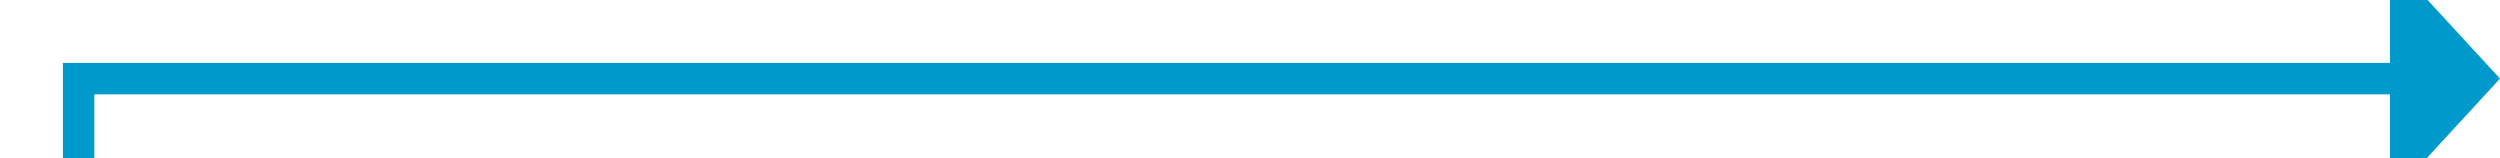
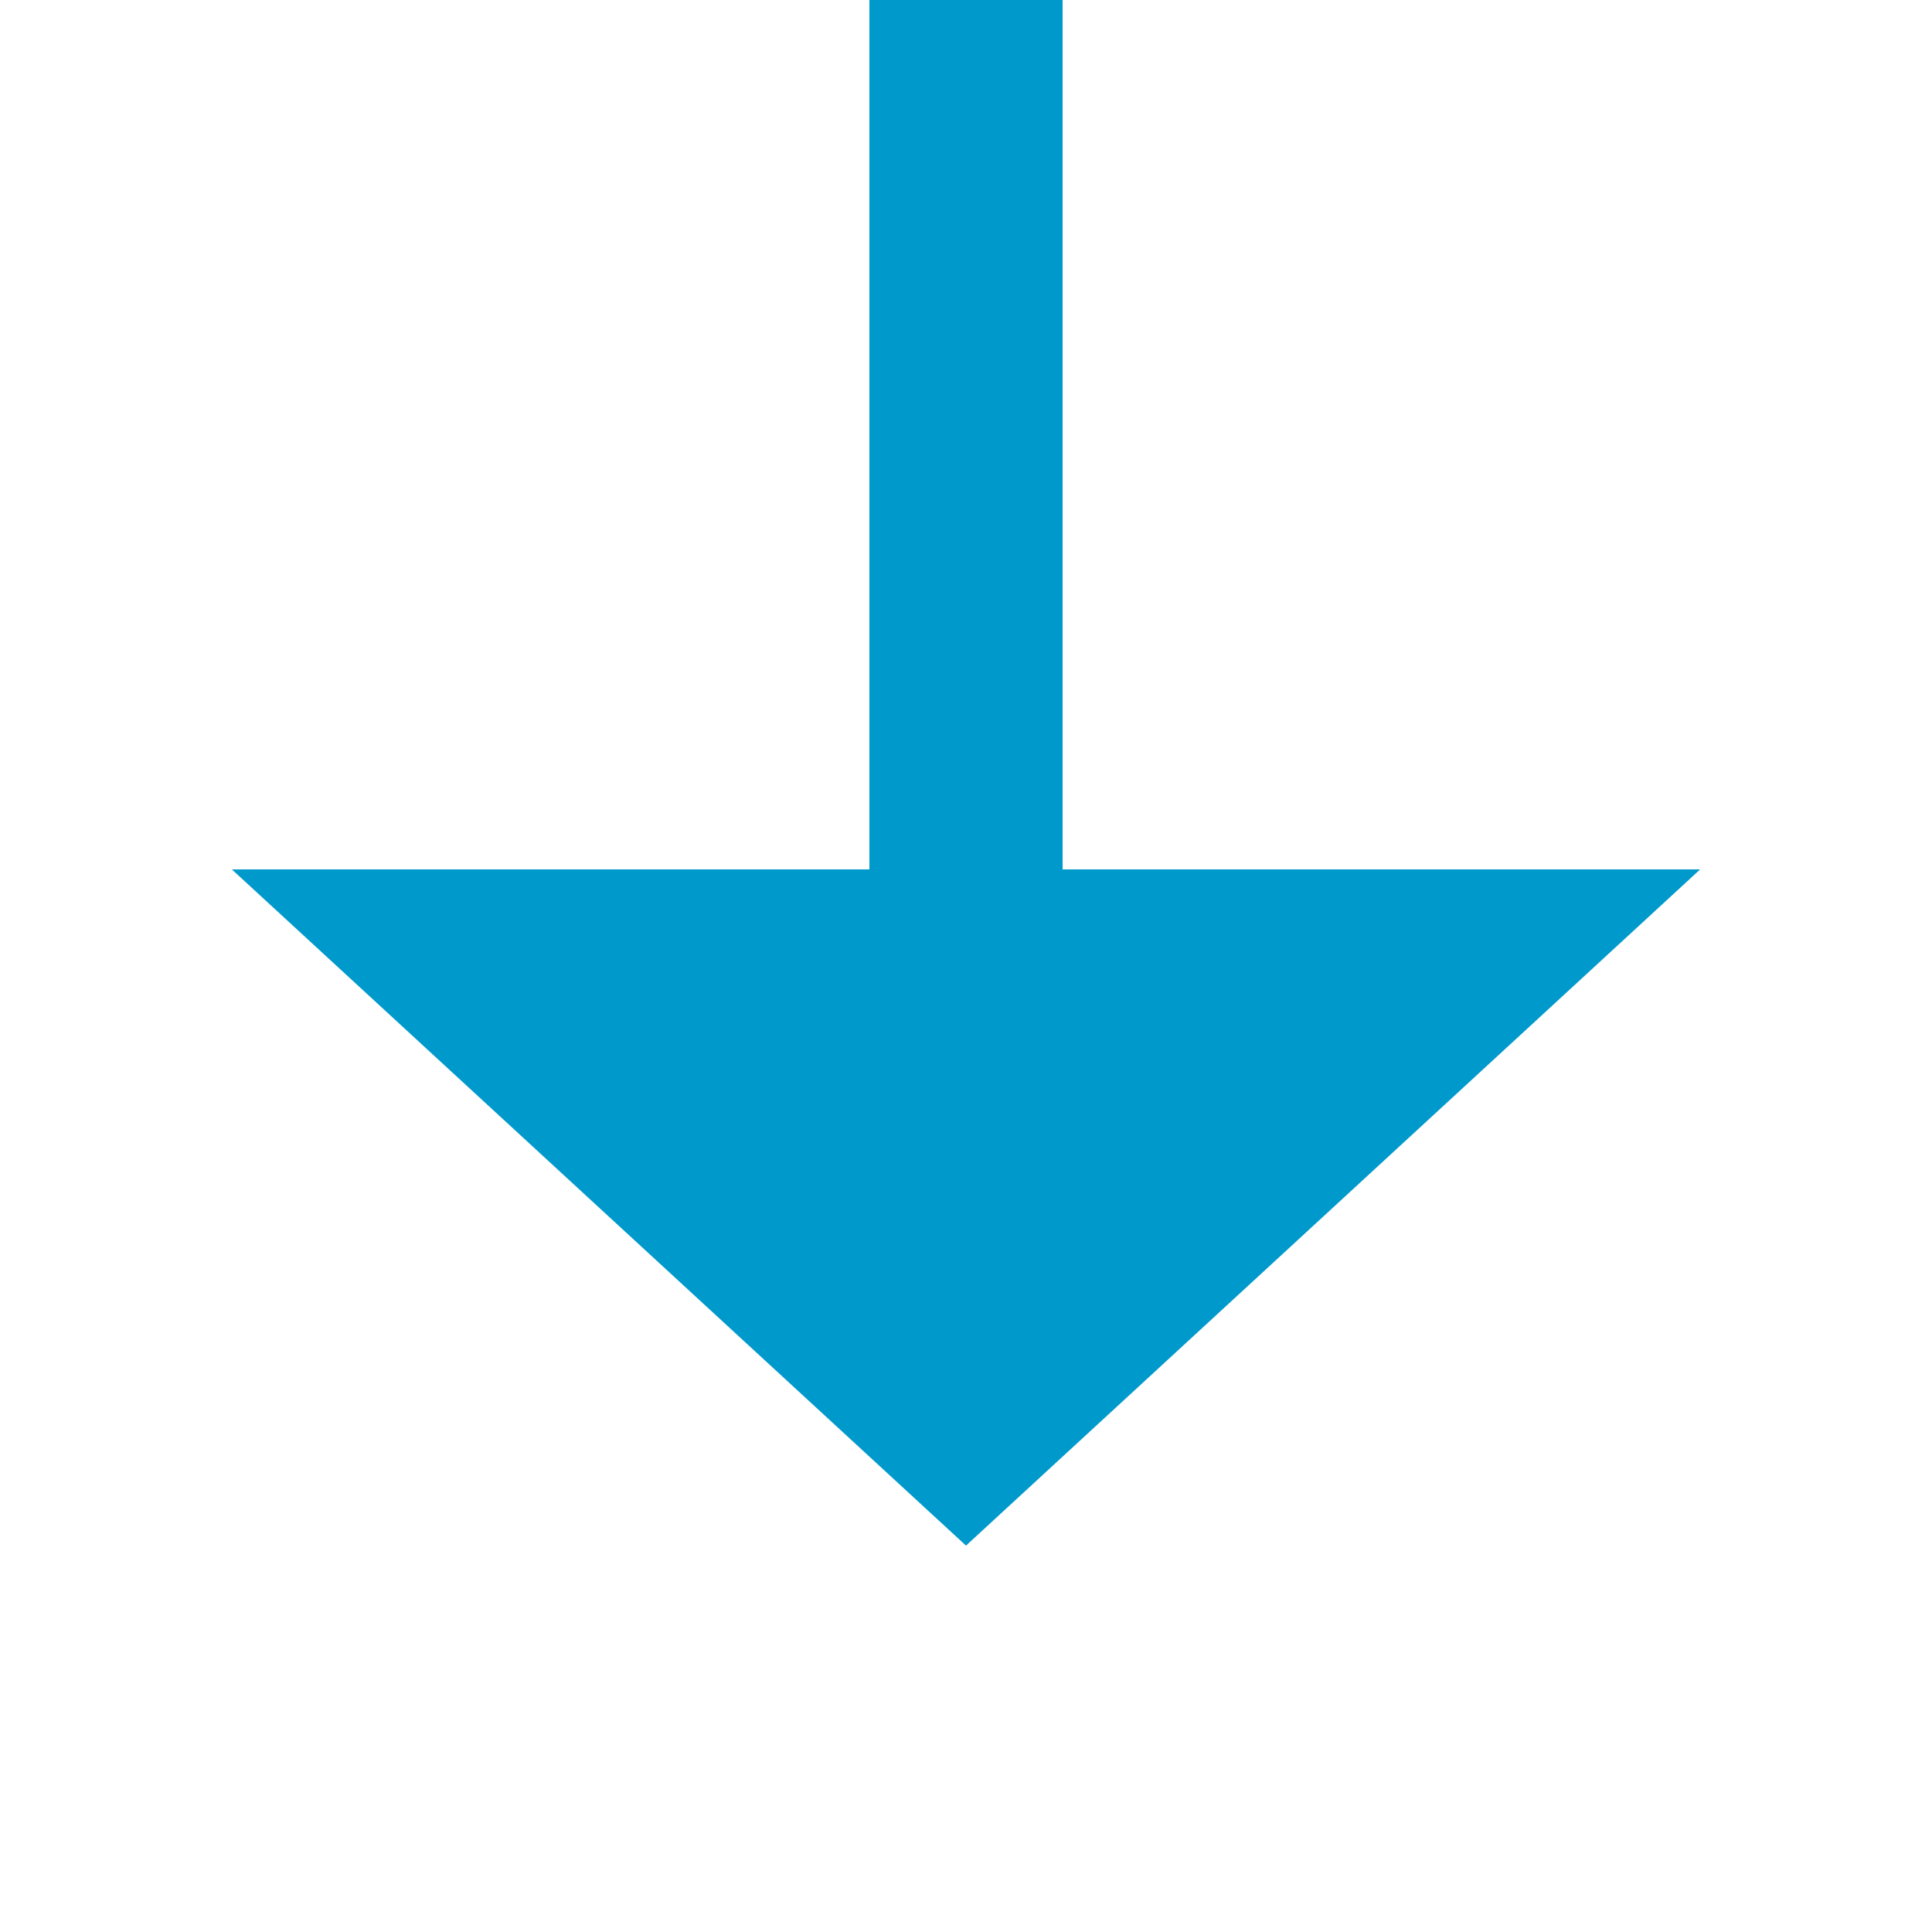
- <svg xmlns="http://www.w3.org/2000/svg" version="1.1" width="159px" height="10px" preserveAspectRatio="xMinYMid meet" viewBox="923 586  159 8">
-   <path d="M 928 830  L 928 590  L 1076 590  " stroke-width="2" stroke="#0099cc" fill="none" />
-   <path d="M 1075 597.6  L 1082 590  L 1075 582.4  L 1075 597.6  Z " fill-rule="nonzero" fill="#0099cc" stroke="none" />
+ <svg xmlns="http://www.w3.org/2000/svg" version="1.1" width="20px" height="20px" preserveAspectRatio="xMinYMid meet" viewBox="1122 554  20 18">
+   <path d="M 1132 510  L 1132 563  " stroke-width="2" stroke="#0099cc" fill="none" />
+   <path d="M 1124.4 562  L 1132 569  L 1139.6 562  L 1124.4 562  Z " fill-rule="nonzero" fill="#0099cc" stroke="none" />
</svg>
